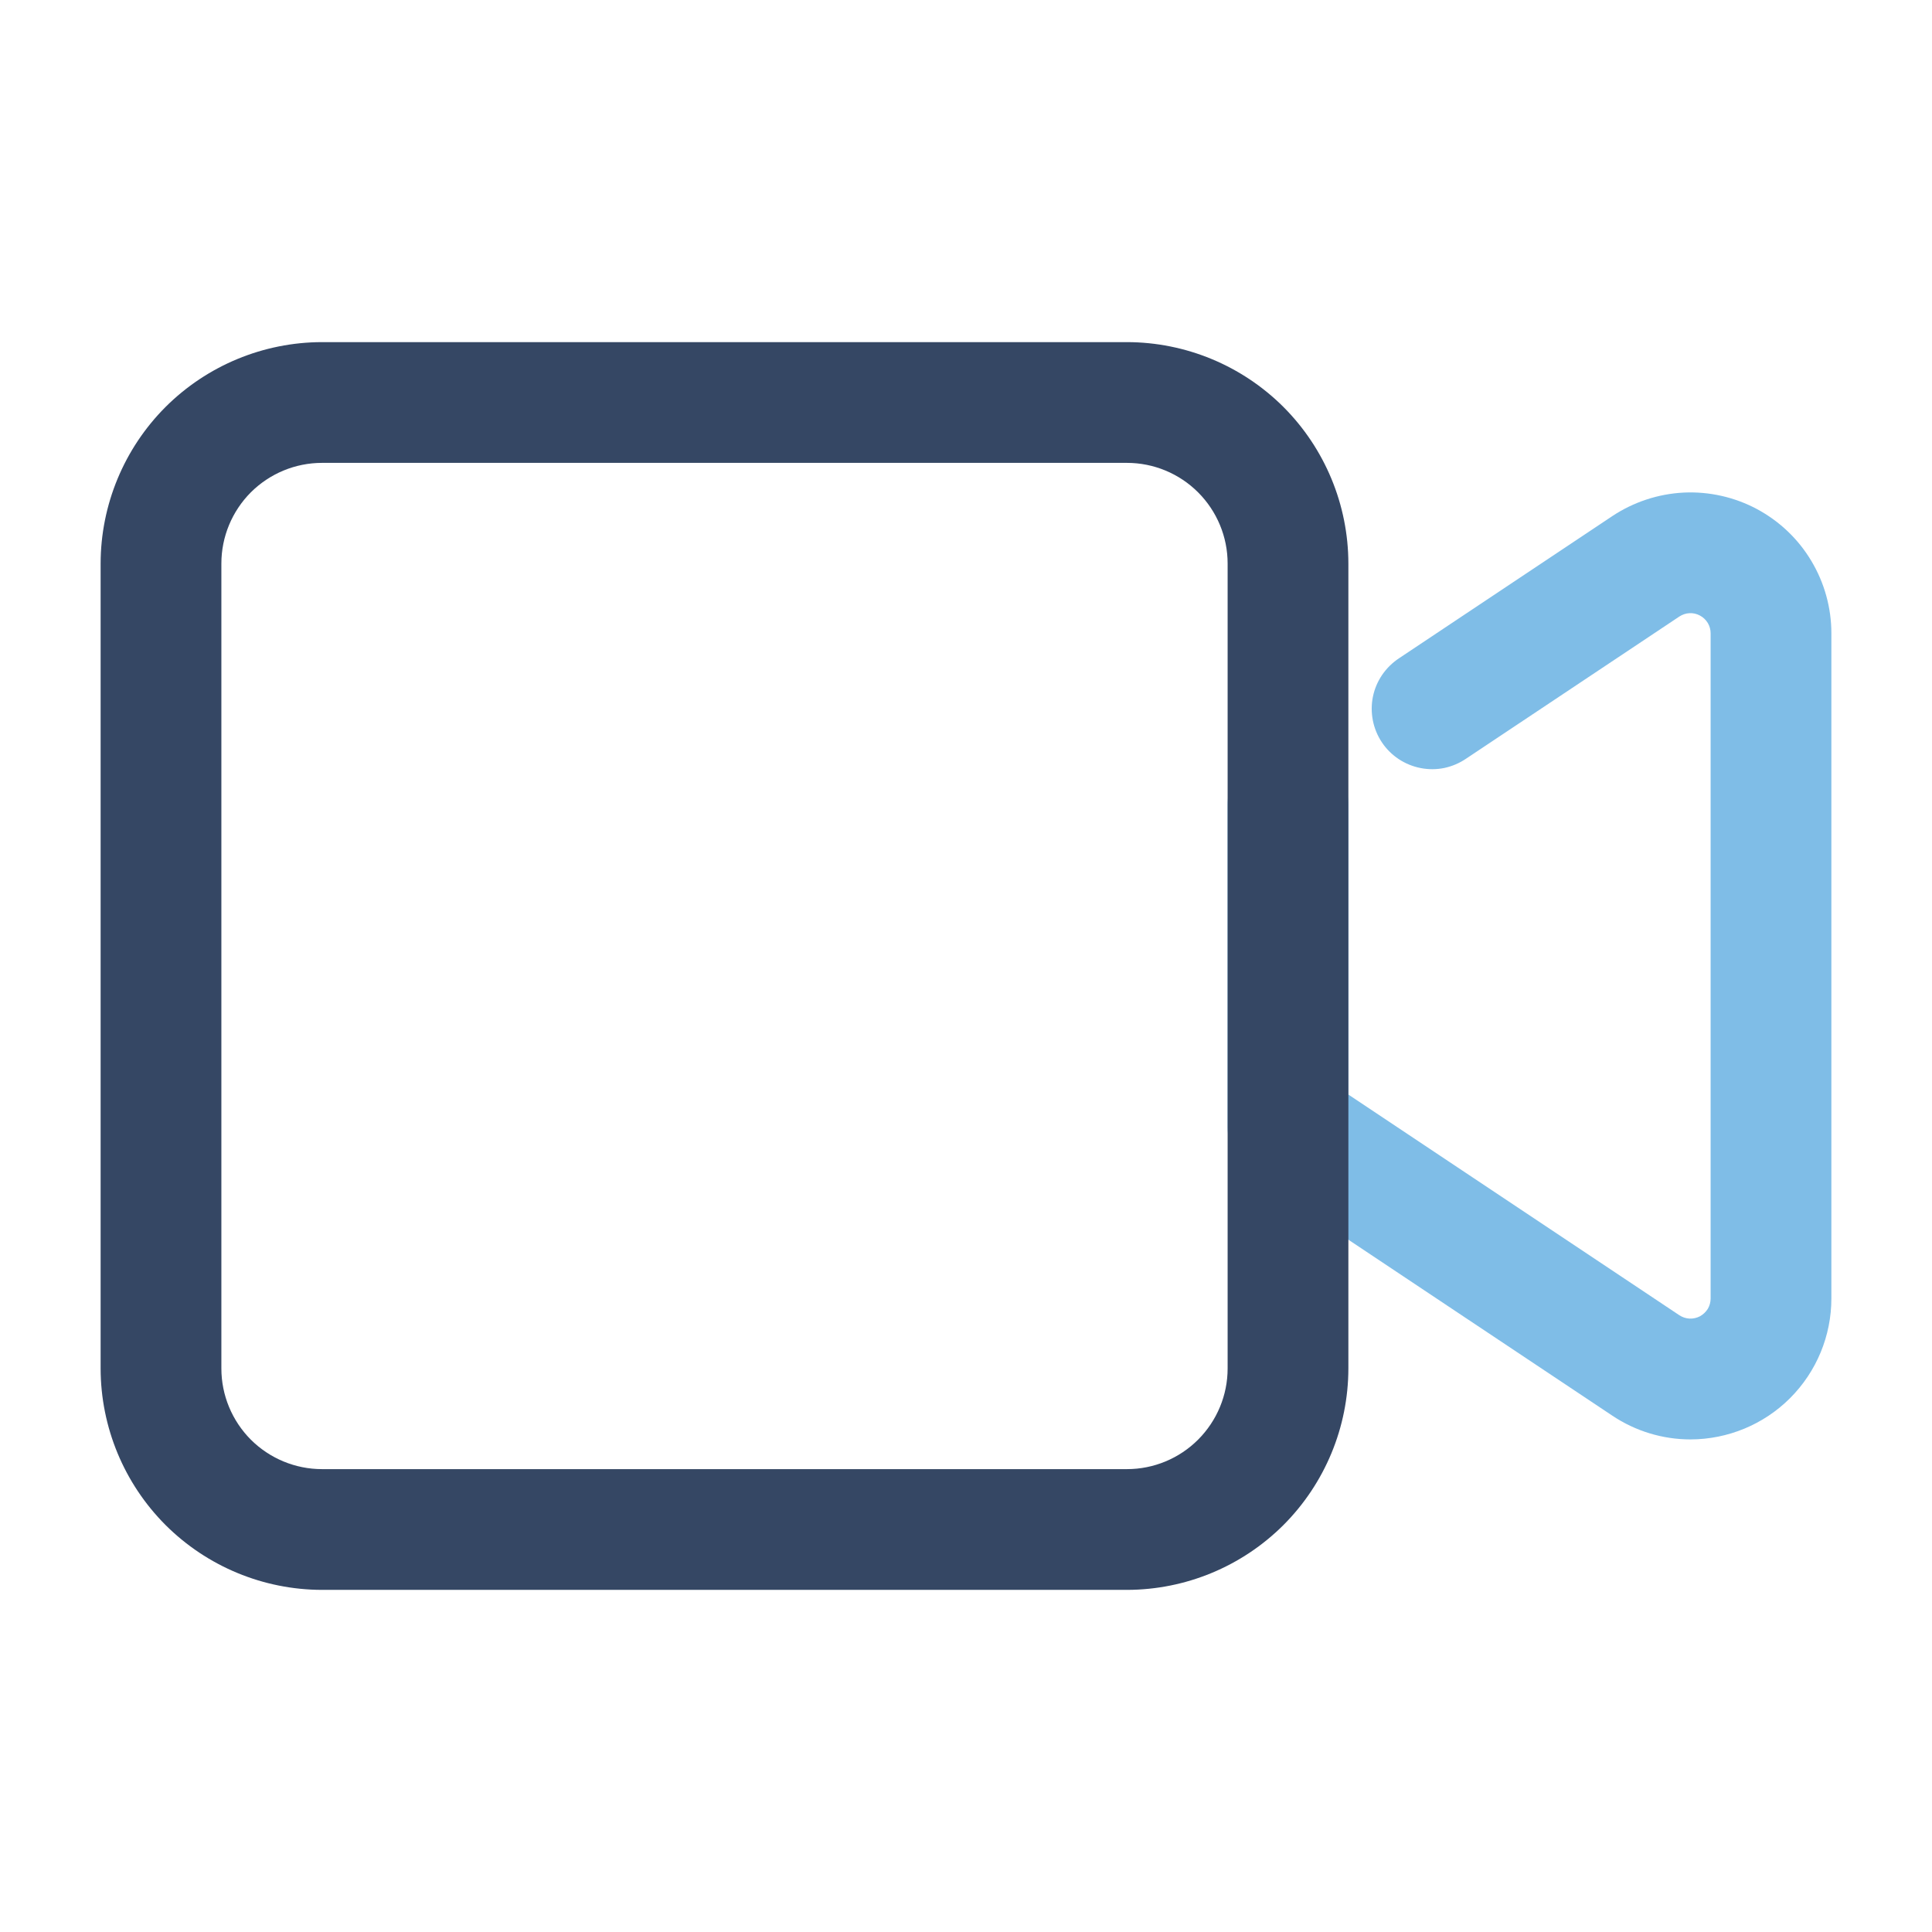
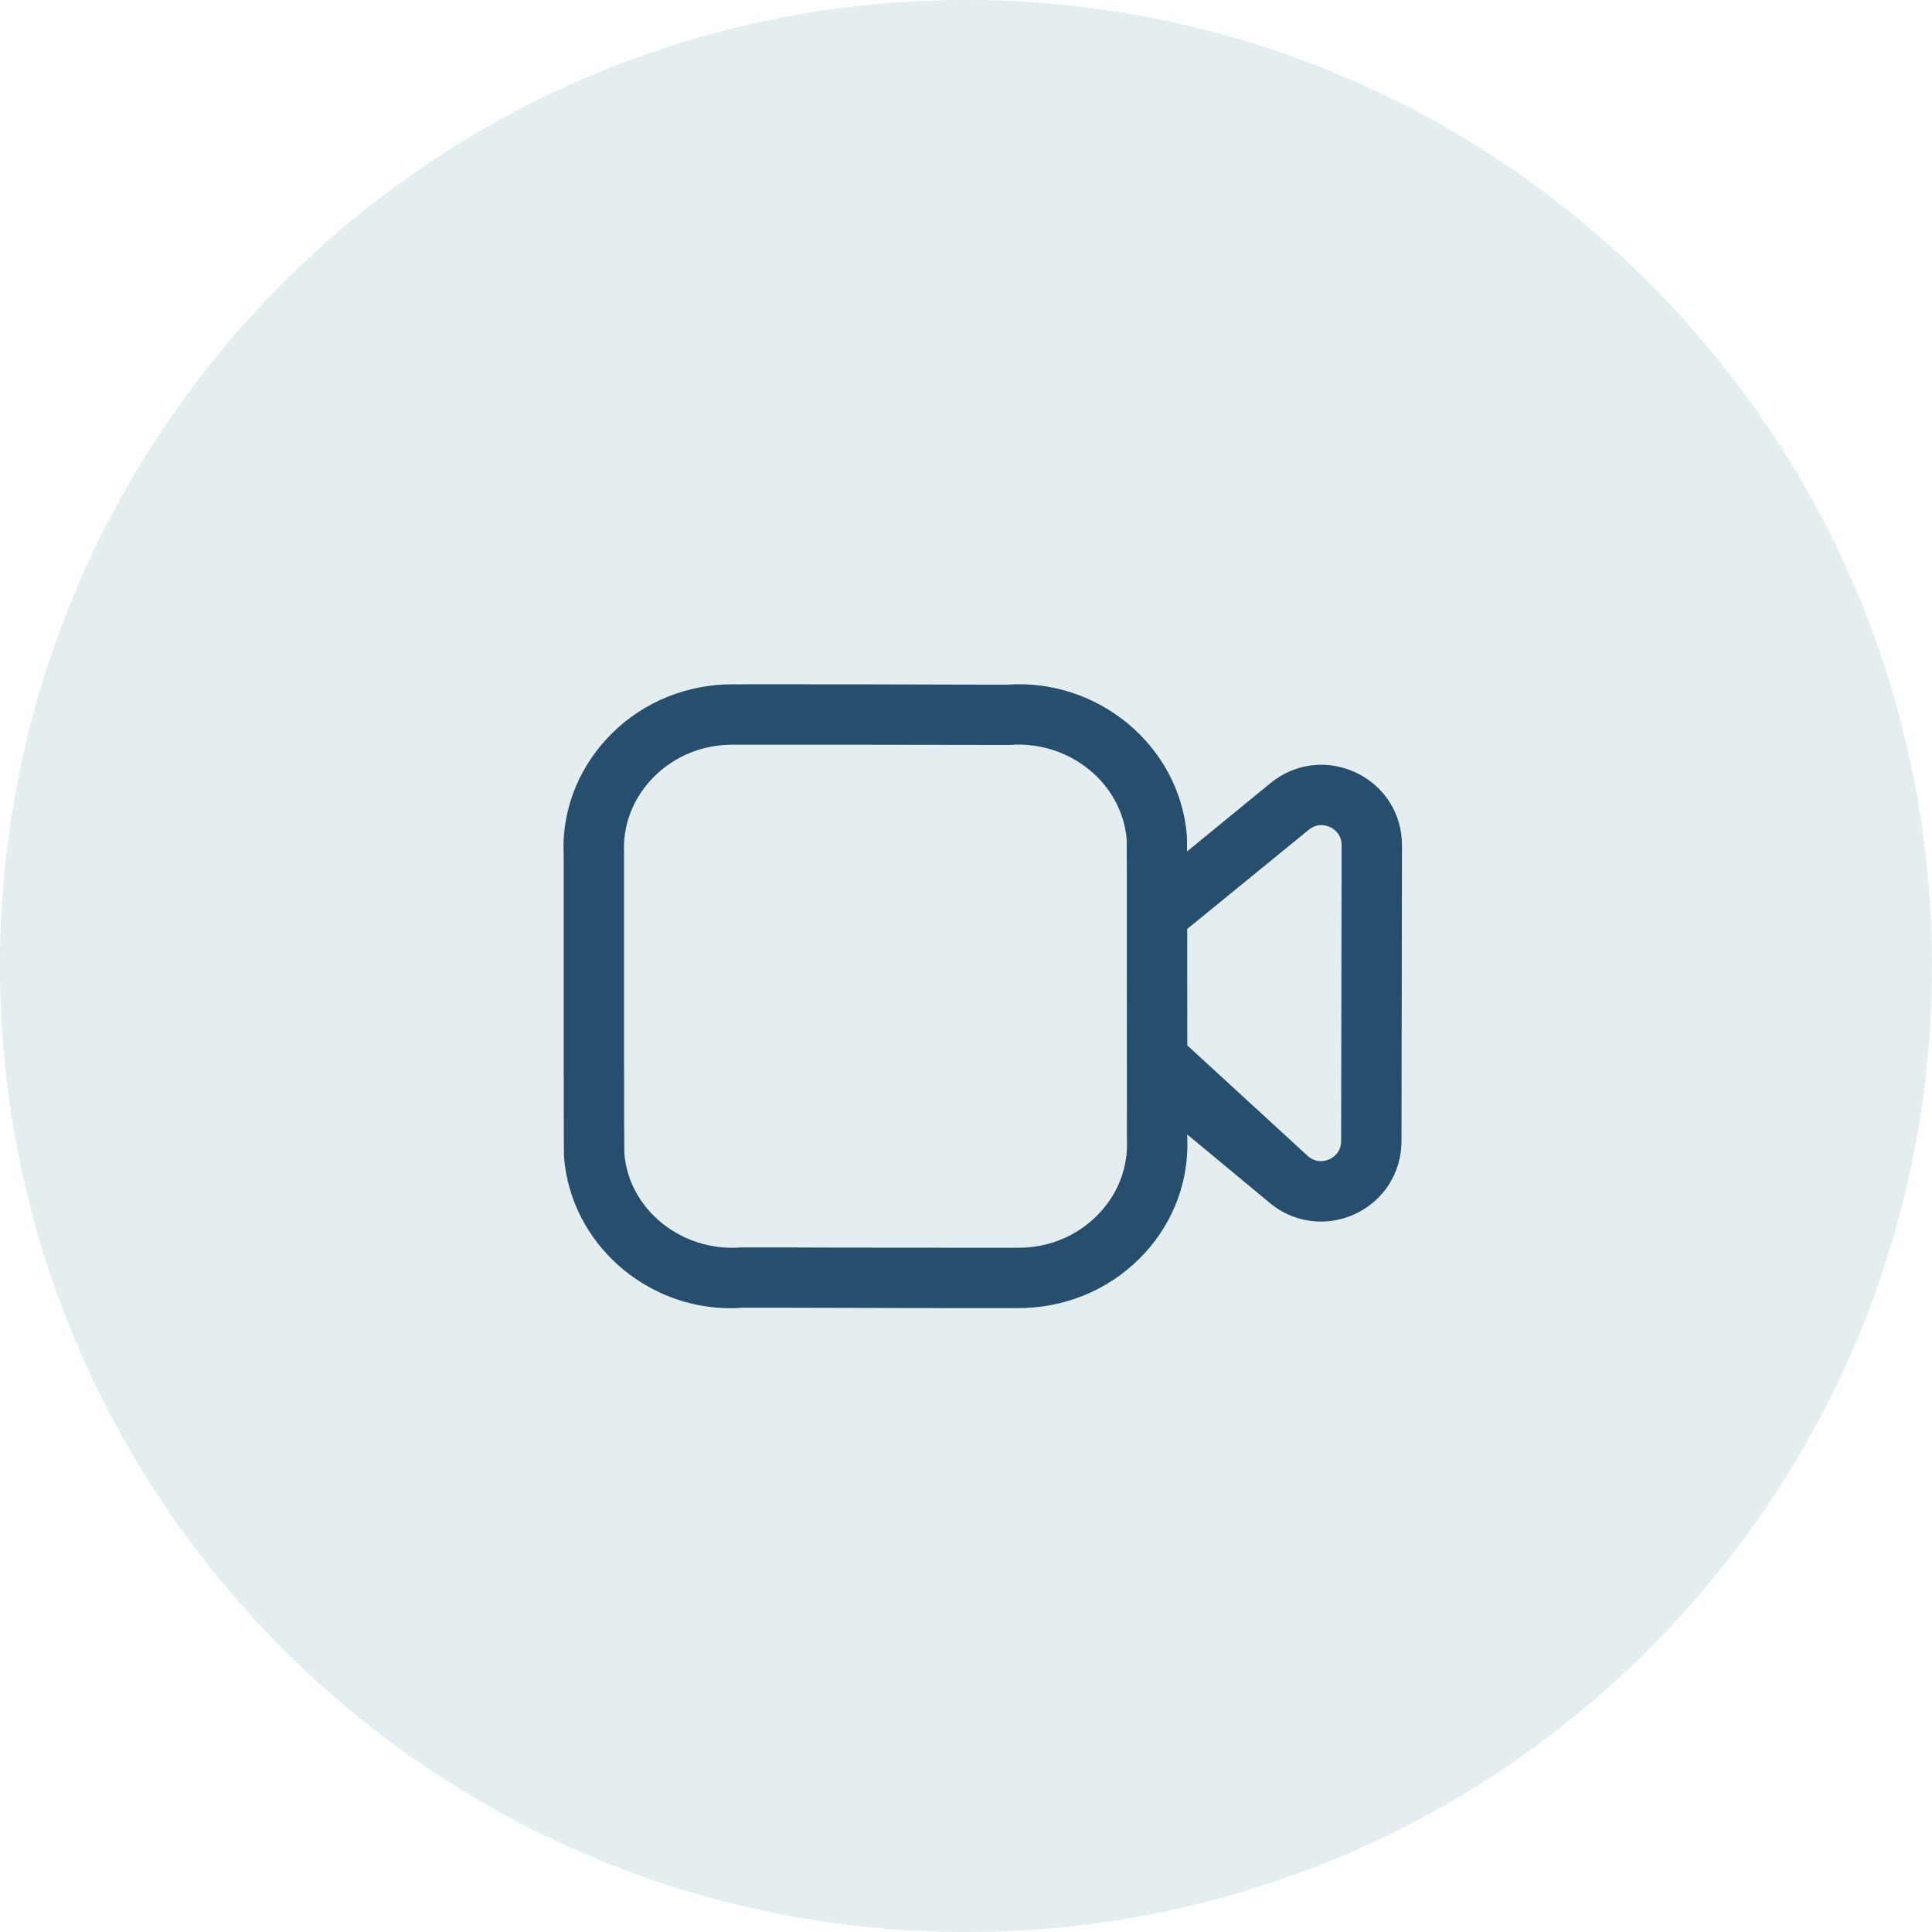
<svg xmlns="http://www.w3.org/2000/svg" width="24" height="24" viewBox="0 0 24 24" fill="none">
-   <path d="M21 17.881C20.654 17.881 20.316 17.778 20.029 17.586L15.584 14.623C15.481 14.554 15.397 14.461 15.339 14.353C15.28 14.244 15.25 14.122 15.25 13.999V9.999C15.25 9.8 15.329 9.609 15.47 9.468C15.61 9.328 15.801 9.249 16 9.249C16.199 9.249 16.39 9.328 16.53 9.468C16.671 9.609 16.75 9.8 16.75 9.999V13.597L20.861 16.338C20.899 16.363 20.943 16.378 20.988 16.38C21.033 16.382 21.078 16.372 21.118 16.351C21.158 16.329 21.191 16.297 21.215 16.259C21.238 16.22 21.25 16.175 21.25 16.13V7.867C21.25 7.822 21.238 7.778 21.215 7.739C21.191 7.7 21.158 7.668 21.118 7.647C21.078 7.625 21.033 7.615 20.988 7.617C20.943 7.619 20.899 7.634 20.861 7.659L18.213 9.424C18.131 9.48 18.039 9.519 17.942 9.54C17.845 9.56 17.744 9.56 17.647 9.541C17.55 9.522 17.457 9.484 17.374 9.429C17.292 9.374 17.221 9.304 17.166 9.221C17.111 9.139 17.073 9.046 17.054 8.949C17.035 8.851 17.035 8.751 17.055 8.654C17.075 8.557 17.114 8.465 17.17 8.383C17.226 8.301 17.298 8.231 17.381 8.176L20.029 6.411C20.293 6.236 20.599 6.135 20.916 6.119C21.232 6.104 21.547 6.175 21.826 6.324C22.105 6.474 22.339 6.696 22.501 6.968C22.664 7.24 22.75 7.551 22.75 7.867V16.13C22.75 16.594 22.566 17.039 22.237 17.368C21.909 17.696 21.464 17.88 21 17.881Z" fill="#7FBDE7" />
-   <path d="M14 19.75H4C3.271 19.749 2.572 19.459 2.056 18.944C1.541 18.428 1.251 17.729 1.25 17V7C1.251 6.271 1.541 5.572 2.056 5.056C2.572 4.541 3.271 4.251 4 4.25H14C14.729 4.251 15.428 4.541 15.944 5.056C16.459 5.572 16.749 6.271 16.75 7V17C16.749 17.729 16.459 18.428 15.944 18.944C15.428 19.459 14.729 19.749 14 19.75ZM4 5.75C3.669 5.75 3.351 5.882 3.116 6.116C2.882 6.351 2.75 6.669 2.75 7V17C2.75 17.331 2.882 17.649 3.116 17.884C3.351 18.118 3.669 18.25 4 18.25H14C14.331 18.25 14.649 18.118 14.883 17.884C15.118 17.649 15.25 17.331 15.25 17V7C15.25 6.669 15.118 6.351 14.883 6.116C14.649 5.882 14.331 5.75 14 5.75H4Z" fill="#354764" />
+   <circle cx="12" cy="12" r="12" fill="#E4EEF1" />
+   <path fill-rule="evenodd" clip-rule="evenodd" d="M10.044 8.501L10.28 8.501C10.32 8.501 10.361 8.501 10.402 8.501L10.652 8.501C11.2 8.502 11.784 8.504 12.229 8.505L12.424 8.505C12.455 8.505 12.485 8.505 12.513 8.505C13.638 8.426 14.654 9.261 14.744 10.382C14.745 10.393 14.746 10.458 14.746 10.577L15.784 9.727C16.086 9.48 16.493 9.431 16.845 9.598C17.198 9.765 17.417 10.111 17.416 10.501L17.41 14.175C17.41 14.566 17.19 14.912 16.838 15.078C16.7 15.143 16.554 15.175 16.409 15.175C16.184 15.175 15.961 15.097 15.778 14.947L14.749 14.093C14.749 14.107 14.749 14.122 14.749 14.136C14.77 14.664 14.582 15.173 14.219 15.568C13.837 15.983 13.311 16.225 12.738 16.248C12.728 16.249 12.674 16.249 12.584 16.25L12.386 16.25C12.309 16.25 12.222 16.25 12.126 16.25L11.703 16.25C11.665 16.25 11.626 16.25 11.587 16.249L11.345 16.249C10.771 16.248 10.123 16.247 9.622 16.245L9.416 16.245C9.351 16.245 9.289 16.245 9.232 16.245C9.179 16.249 9.126 16.251 9.073 16.251C8.016 16.251 7.094 15.441 7.007 14.379L7.007 14.378L7.007 14.368C7.006 14.367 7.006 14.365 7.006 14.364L7.006 14.348C7.006 14.346 7.006 14.344 7.006 14.341L7.006 14.312C7.006 14.308 7.005 14.304 7.005 14.3L7.005 14.252C7.005 14.246 7.005 14.24 7.005 14.233L7.005 14.188C7.005 14.18 7.005 14.172 7.004 14.163L7.004 14.072C7.004 14.061 7.004 14.049 7.004 14.037L7.004 13.915C7.004 13.9 7.003 13.885 7.003 13.869L7.003 13.711C7.003 13.692 7.003 13.672 7.003 13.652L7.003 13.38C7.003 13.355 7.002 13.329 7.002 13.302L7.002 12.854C7.002 12.82 7.002 12.786 7.002 12.751L7.002 10.792C7.002 10.733 7.002 10.673 7.002 10.611C6.978 10.096 7.165 9.584 7.53 9.185C7.911 8.769 8.437 8.527 9.01 8.502C9.018 8.502 9.054 8.501 9.115 8.501L9.222 8.501C9.243 8.5 9.265 8.5 9.288 8.5L9.932 8.5C9.969 8.5 10.006 8.501 10.044 8.501ZM12.54 9.254C11.909 9.253 11.137 9.252 10.478 9.251L10.132 9.251C10.076 9.251 10.022 9.251 9.97 9.251L9.1 9.251C9.067 9.251 9.046 9.251 9.038 9.252C8.669 9.267 8.329 9.424 8.083 9.692C7.854 9.942 7.736 10.262 7.752 10.594L7.752 12.526C7.752 12.568 7.752 12.611 7.752 12.653L7.752 13.25C7.753 13.287 7.753 13.323 7.753 13.359L7.753 13.566C7.753 13.599 7.753 13.631 7.753 13.662L7.753 13.92C7.754 14.151 7.755 14.302 7.756 14.331C7.813 15.023 8.462 15.553 9.205 15.496C9.283 15.496 9.364 15.496 9.446 15.496L9.698 15.496C9.911 15.497 10.132 15.497 10.352 15.498L10.616 15.498C10.748 15.498 10.878 15.498 11.006 15.499L11.257 15.499C11.298 15.499 11.338 15.499 11.378 15.499L11.613 15.499C11.65 15.499 11.688 15.5 11.724 15.5L12.607 15.5C12.665 15.499 12.701 15.499 12.712 15.499C13.08 15.484 13.421 15.328 13.666 15.06C13.896 14.811 14.014 14.491 13.999 14.16L13.999 14.152L13.998 11.734C13.998 11.695 13.998 11.656 13.998 11.618L13.998 11.19C13.998 11.157 13.998 11.125 13.998 11.094L13.998 10.837C13.997 10.76 13.997 10.692 13.997 10.634L13.997 10.534C13.996 10.477 13.996 10.44 13.996 10.428C13.939 9.732 13.287 9.196 12.54 9.254ZM16.259 10.307L14.748 11.54C14.748 11.602 14.748 11.665 14.748 11.732L14.749 12.986L16.253 14.367C16.364 14.457 16.475 14.42 16.518 14.399C16.561 14.379 16.66 14.316 16.66 14.175L16.666 10.5C16.667 10.358 16.567 10.296 16.524 10.275C16.481 10.255 16.369 10.217 16.259 10.307Z" fill="#274E6D" />
</svg>
